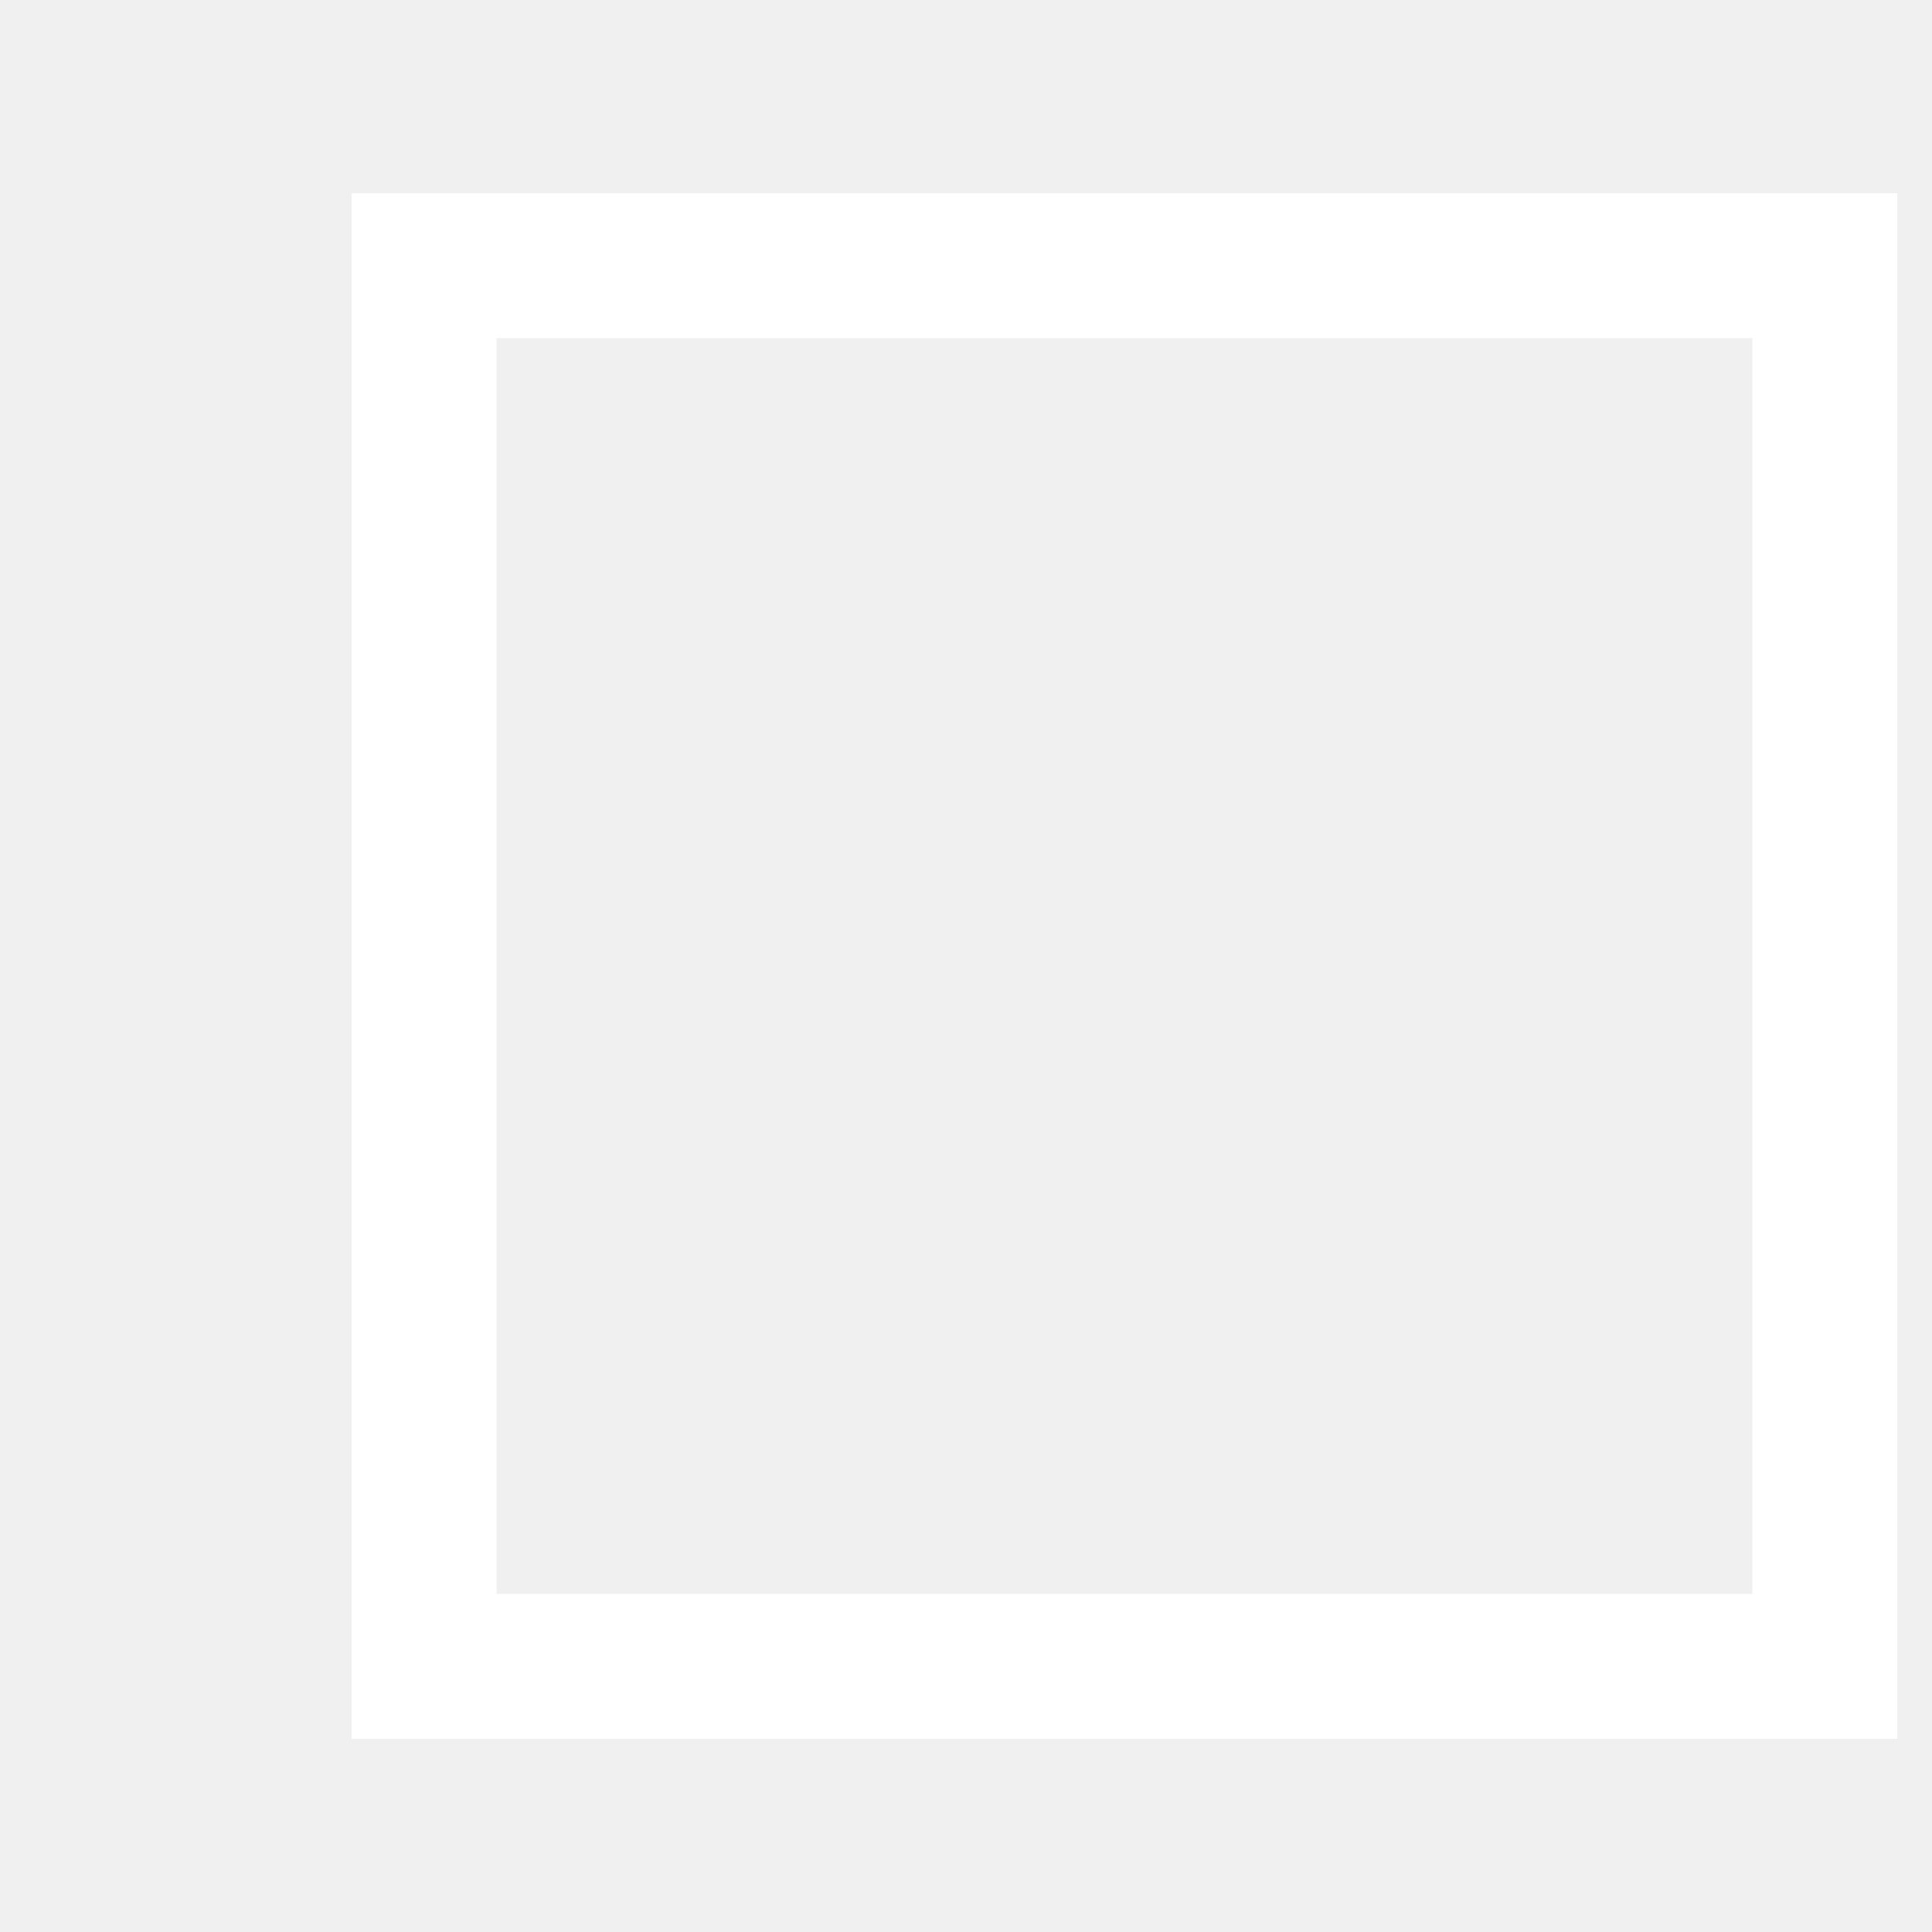
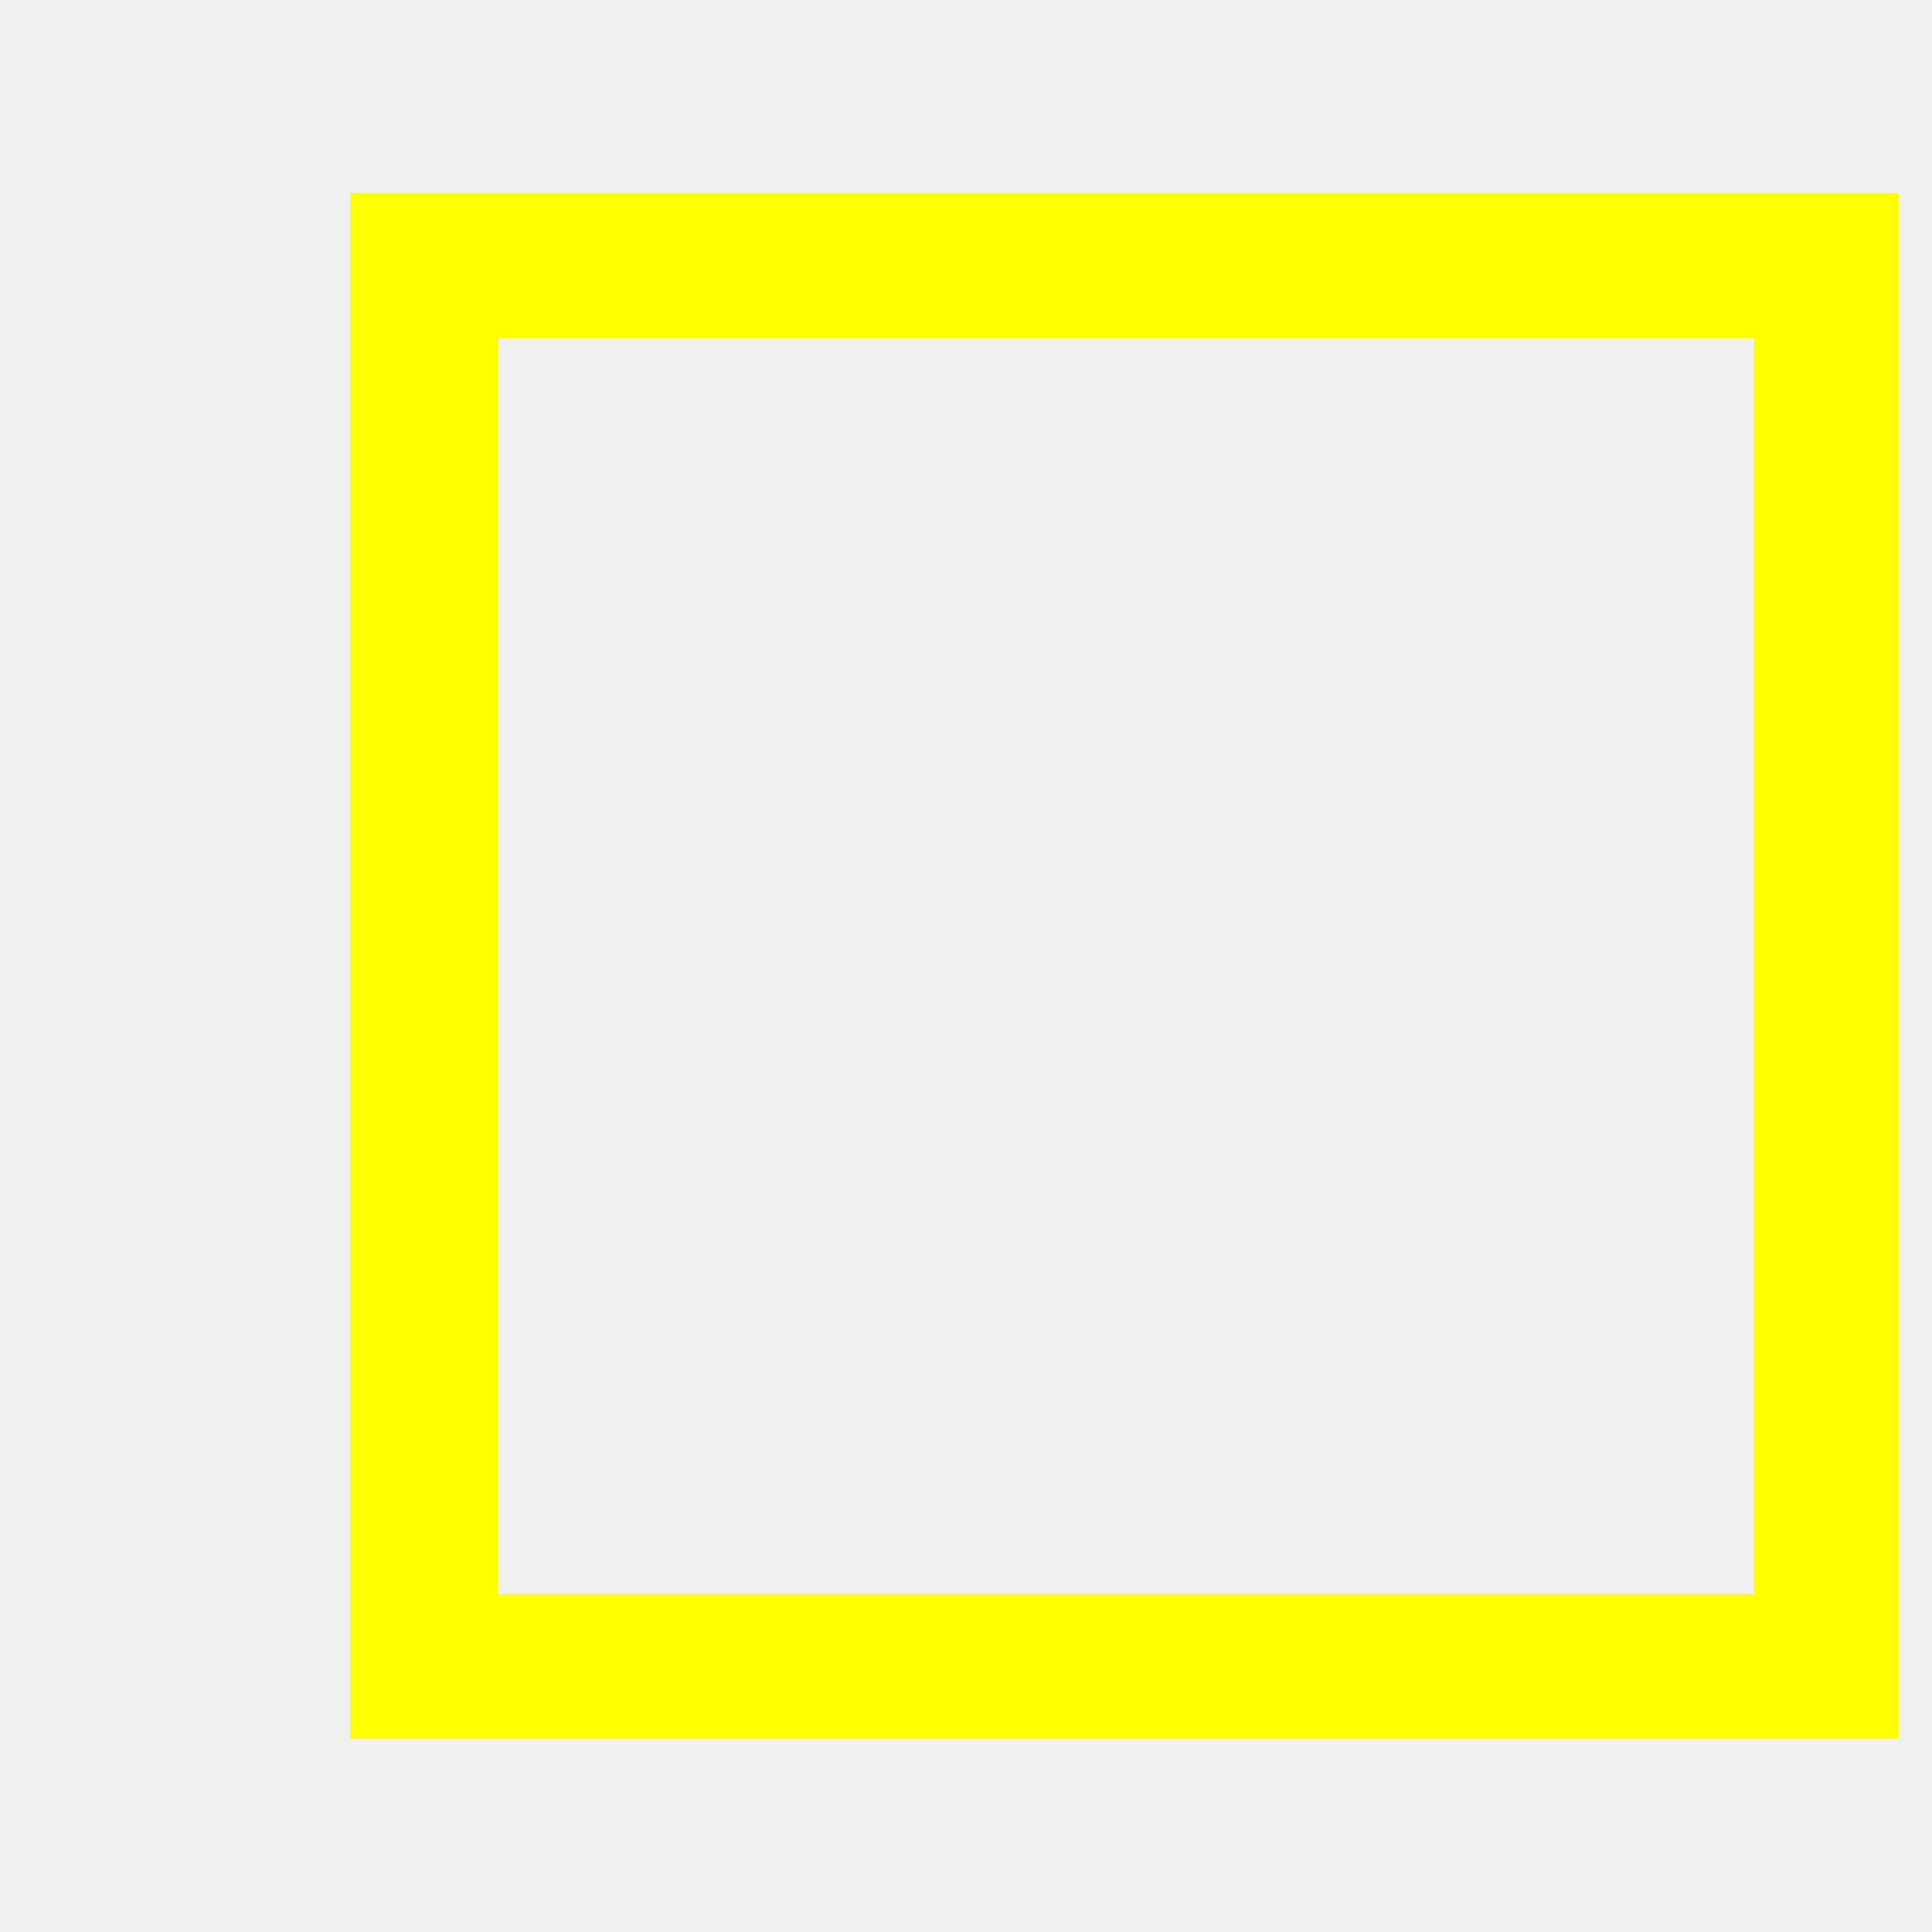
- <svg xmlns="http://www.w3.org/2000/svg" version="1.2" viewBox="0 0 512 512" width="512" height="512">
-   <style>.a{fill:#fff}</style>
-   <path fill-rule="evenodd" class="a" d="m502.8 51.2v409.6h-409.6v-409.6zm-371.2 371.2h332.8v-332.8h-332.8z" />
+ <svg xmlns="http://www.w3.org/2000/svg" version="1.2" viewBox="0 0 64 64" width="64" height="64">
+   <style>.a{fill:#ff0}</style>
+   <path fill-rule="evenodd" class="a" d="m62.9 6.4v51.2h-51.3v-51.2zm-46.4 46.4h41.6v-41.6h-41.6z" />
</svg>
